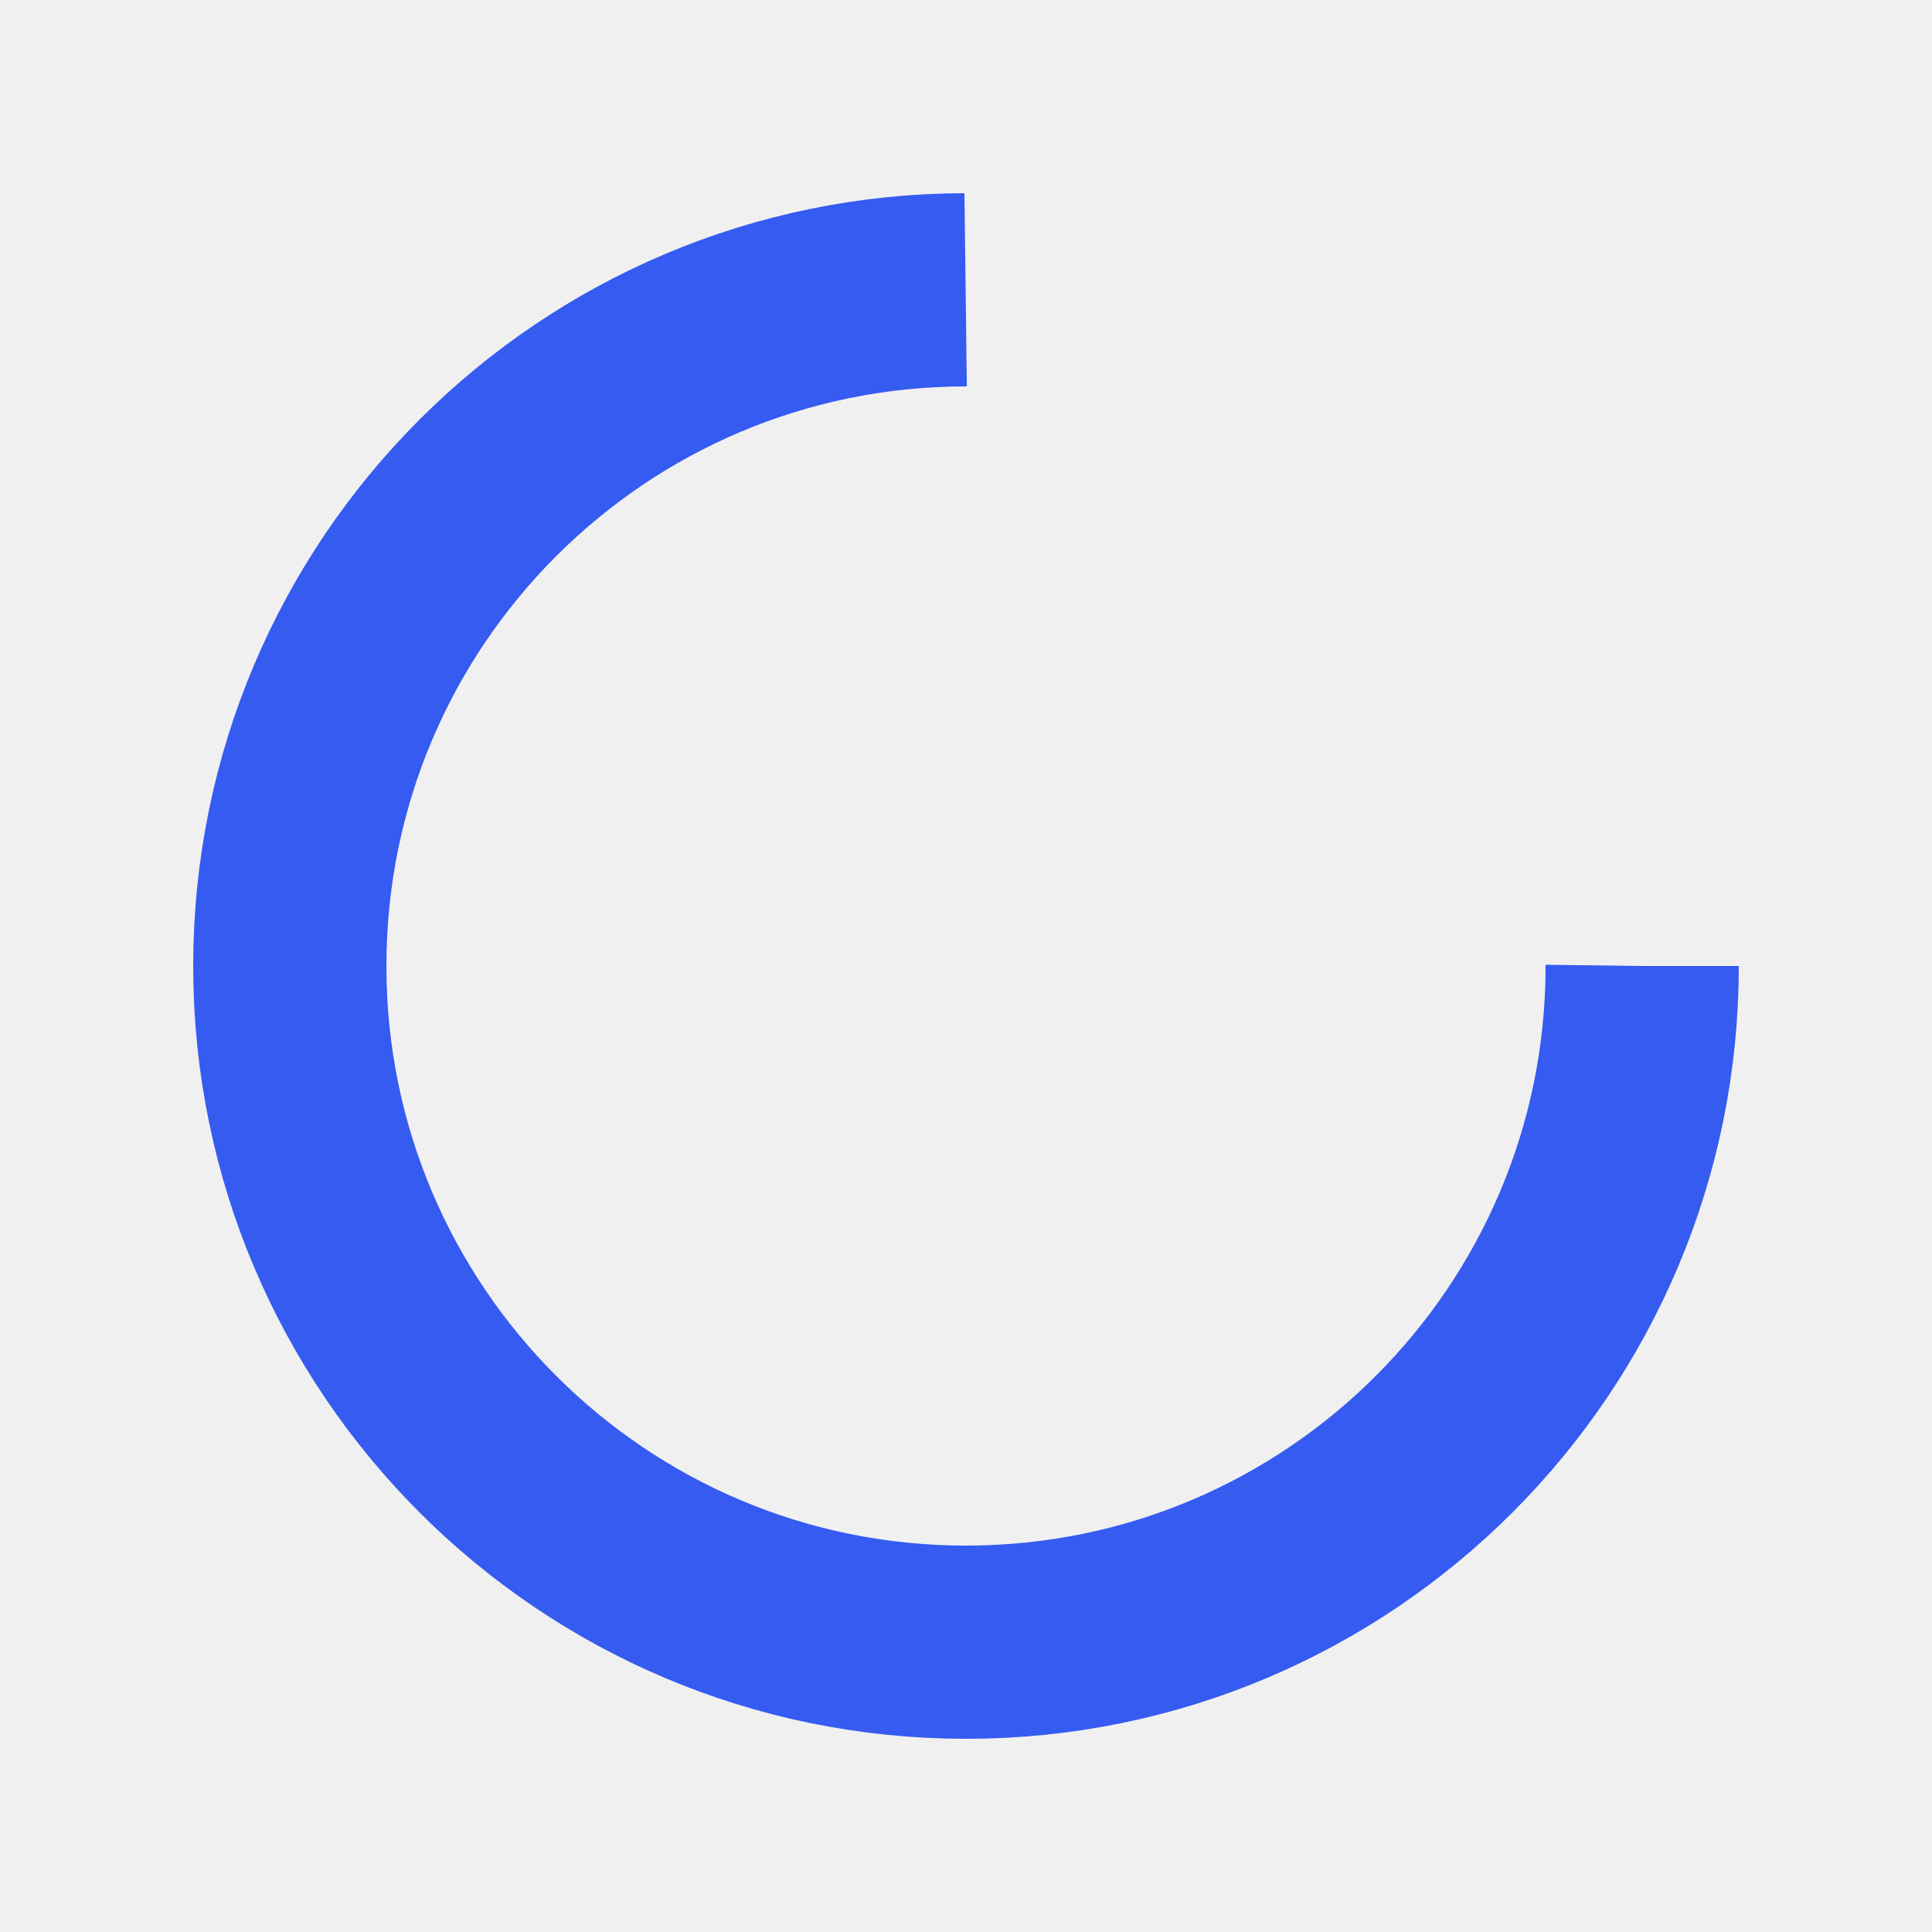
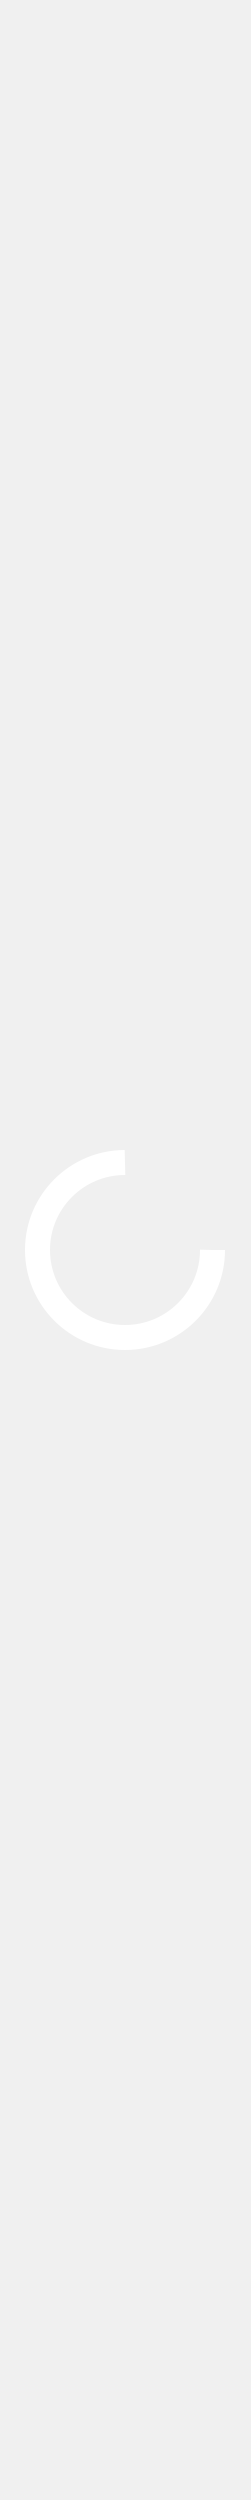
- <svg xmlns="http://www.w3.org/2000/svg" style="margin: auto; background: none; display: block; shape-rendering: auto;" width="200px" height="200px" viewBox="0 0 100 100" preserveAspectRatio="xMidYMid">
-   <circle cx="50" cy="50" fill="none" stroke="#355bf1" stroke-width="10" r="35" stroke-dasharray="164.934 56.978">
+ <svg xmlns="http://www.w3.org/2000/svg" style="margin: auto; background: none; display: block; shape-rendering: auto;" width="60px" height="600px" viewBox="0 0 100 100" preserveAspectRatio="xMidYMid">
+   <circle cx="50" cy="50" fill="none" stroke="white" stroke-width="10" r="35" stroke-dasharray="164.934 56.978">
    <animateTransform attributeName="transform" type="rotate" repeatCount="indefinite" dur="1s" values="0 50 50;360 50 50" keyTimes="0;1" />
  </circle>
</svg>
